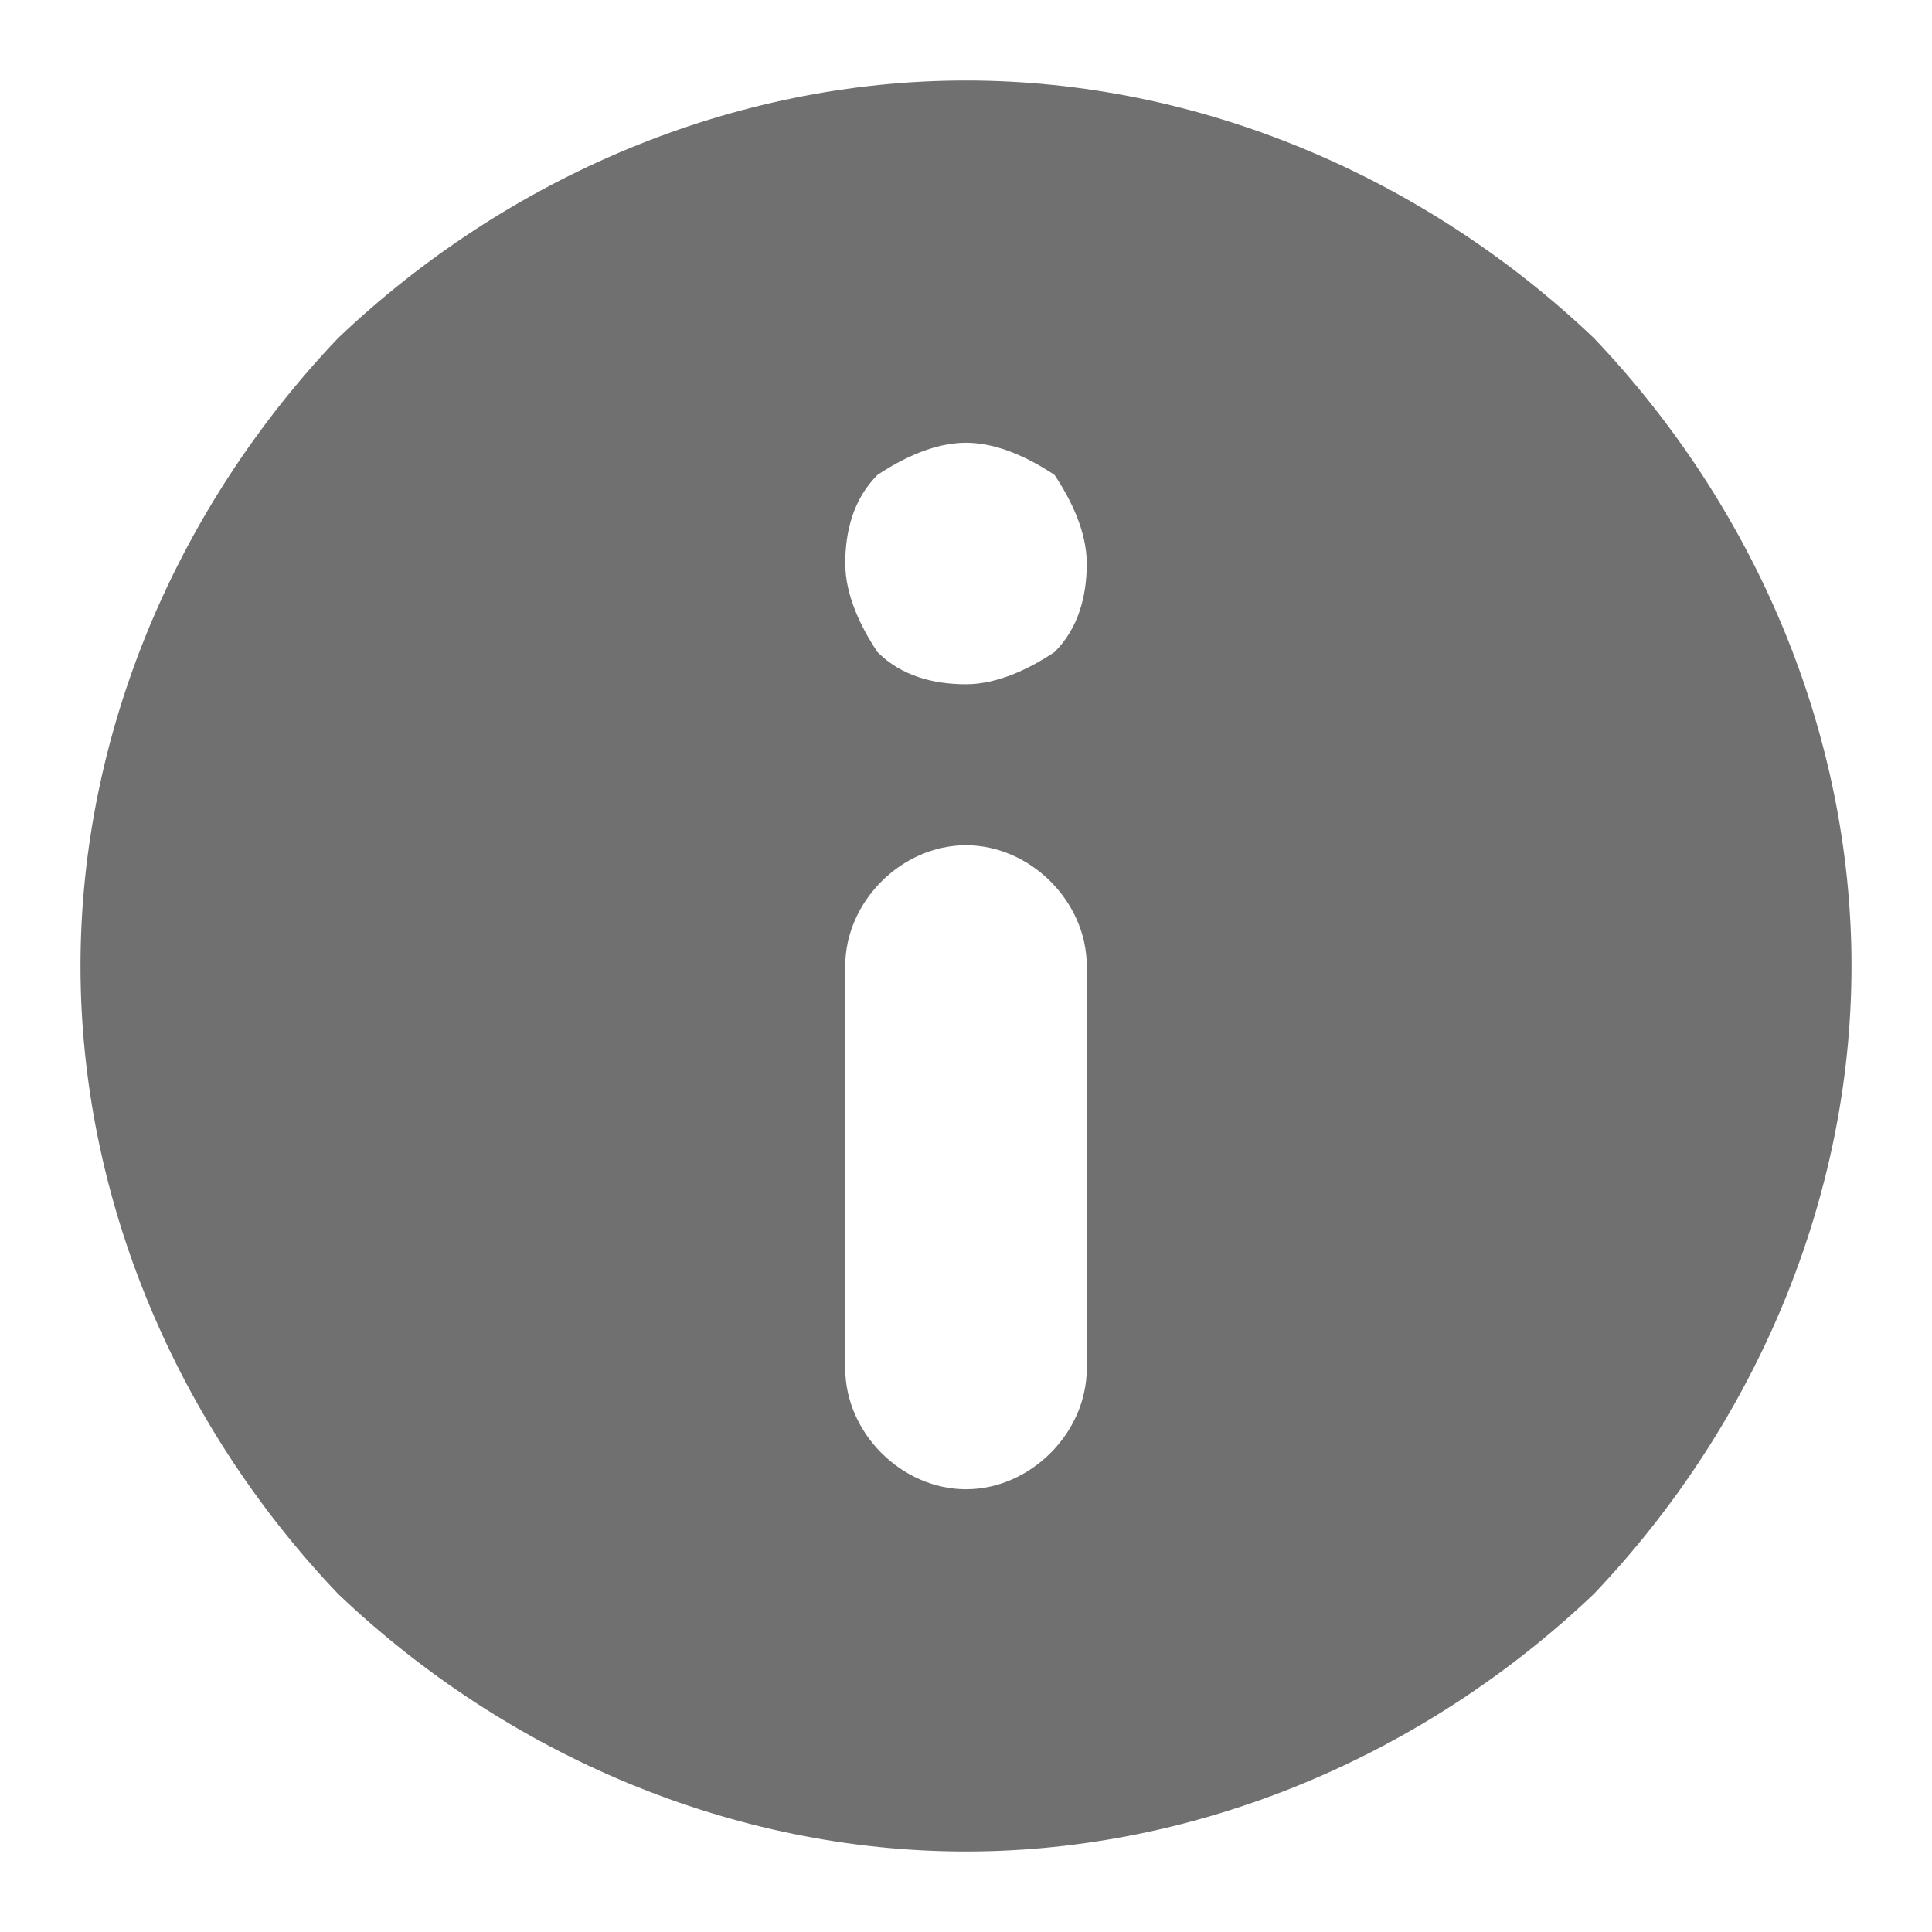
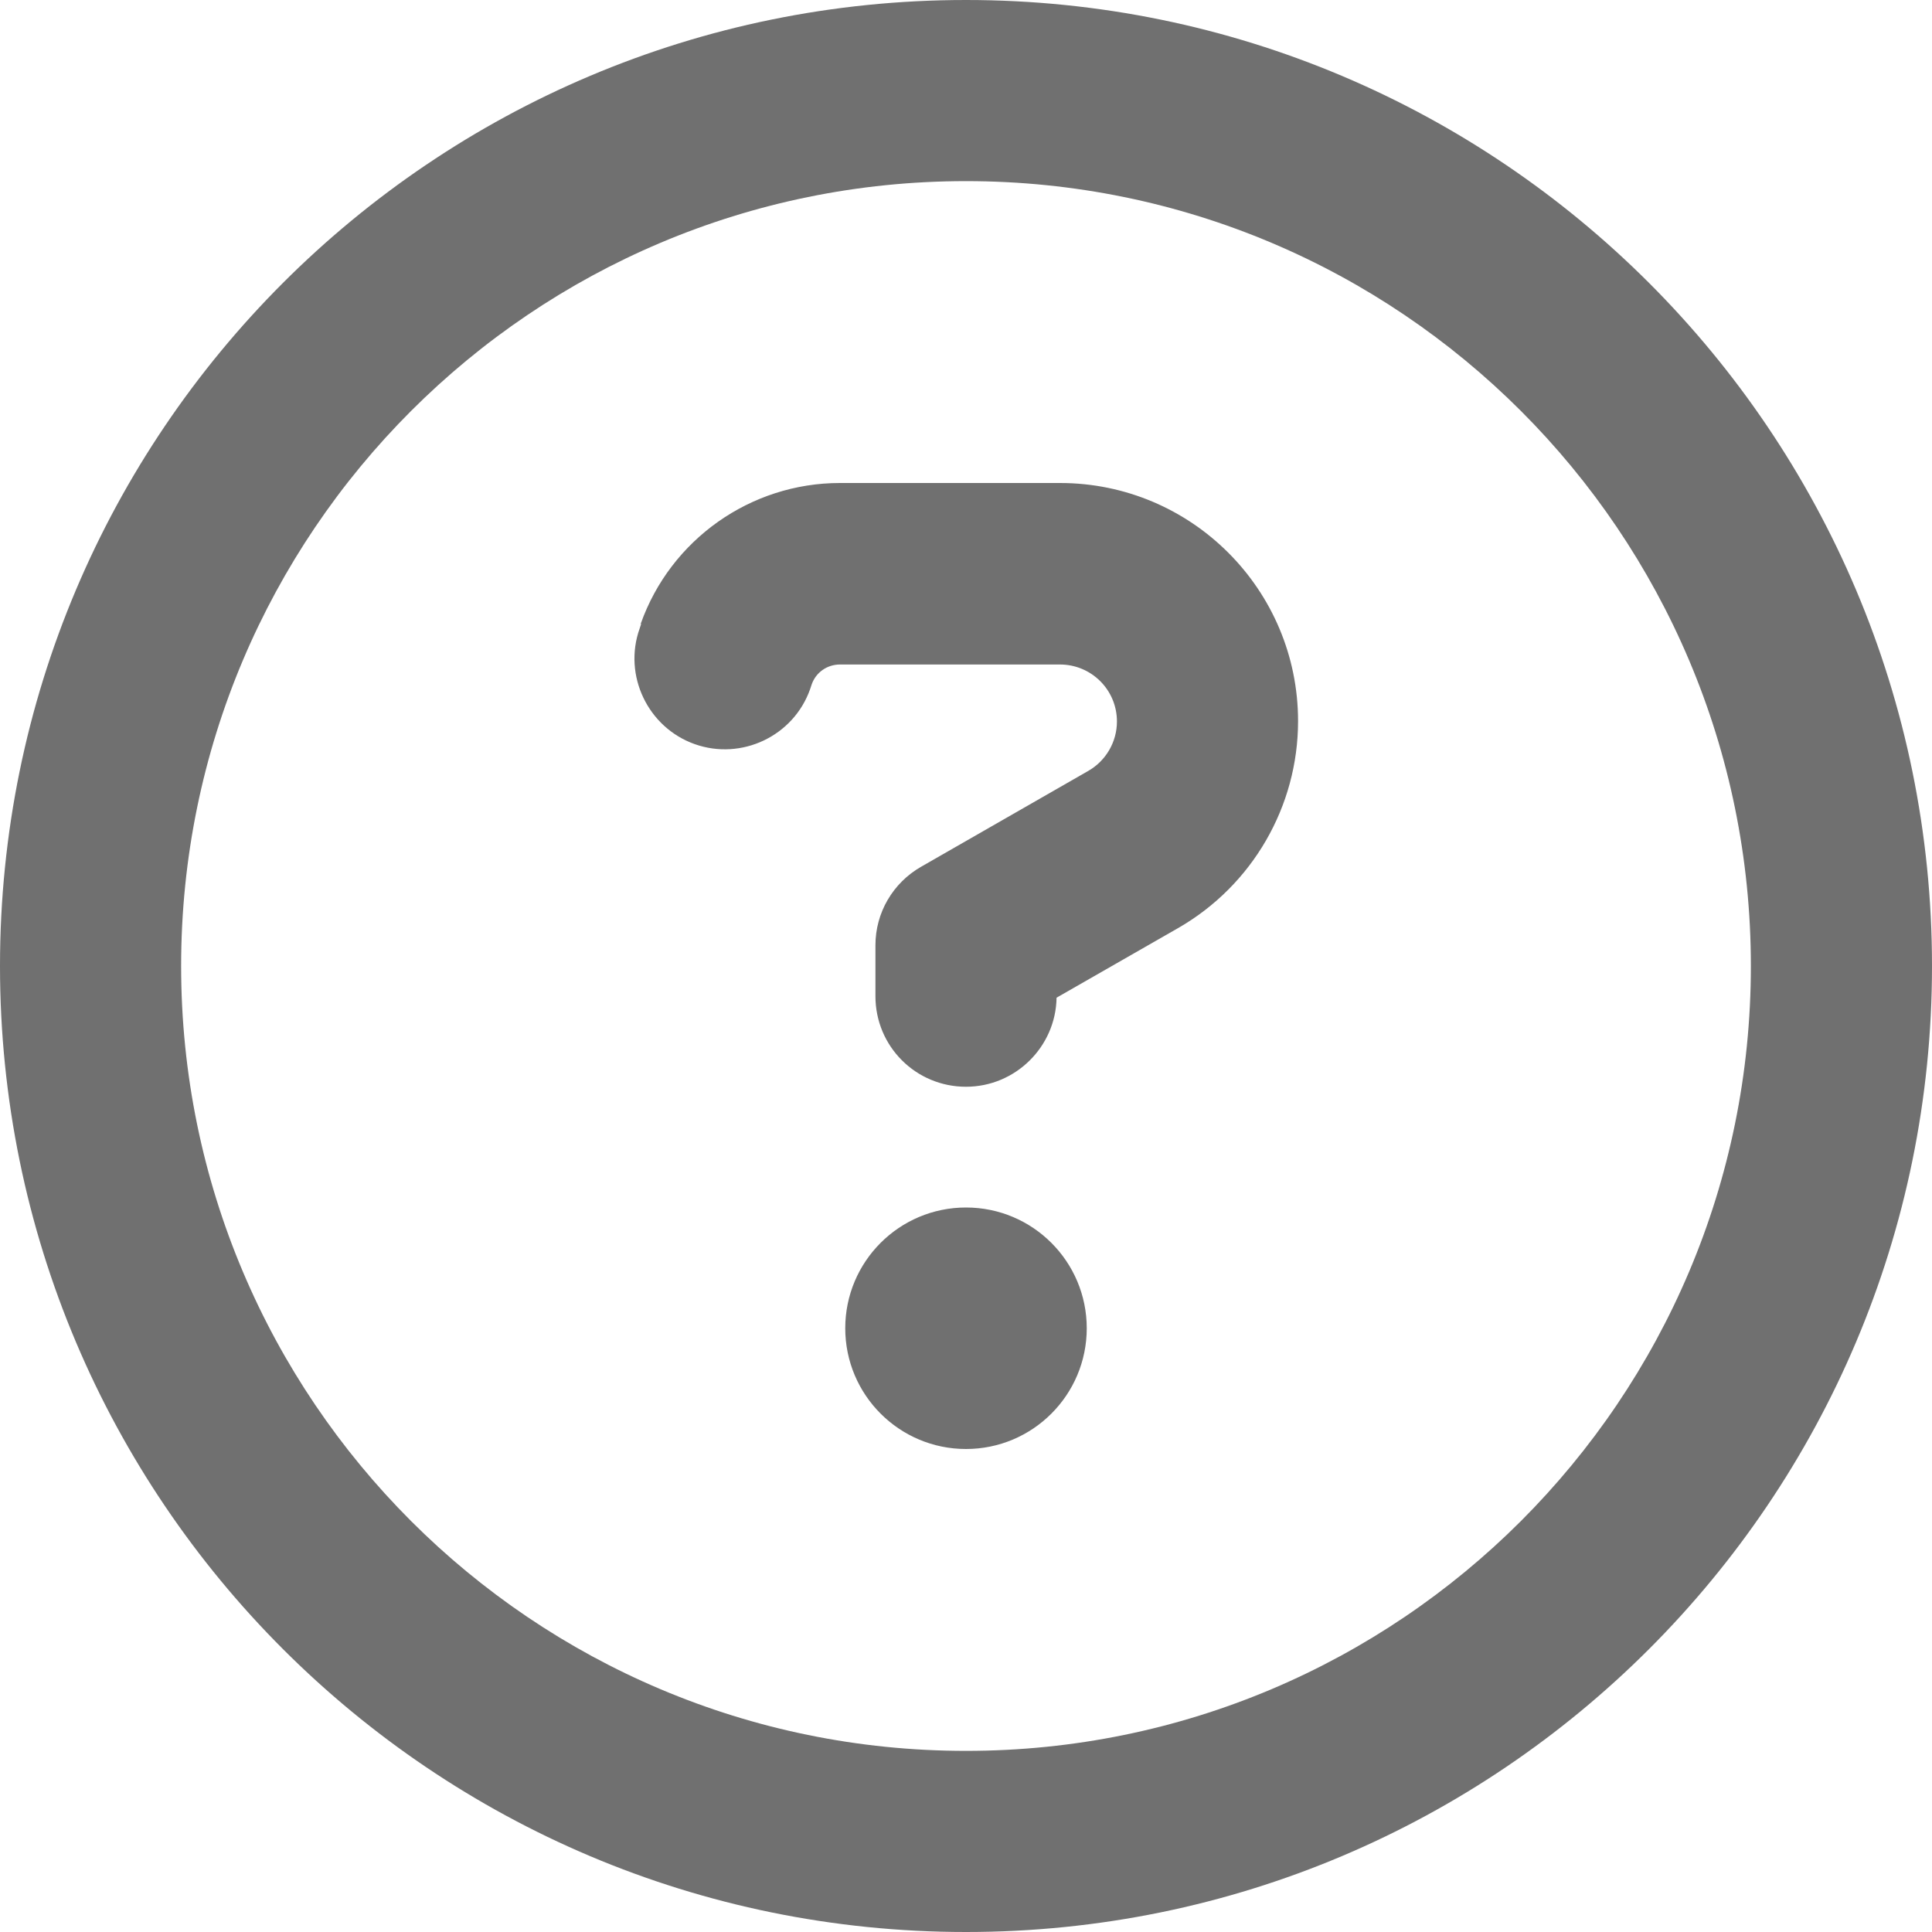
- <svg xmlns="http://www.w3.org/2000/svg" t="1707876845389" class="icon" viewBox="0 0 1024 1024" version="1.1" p-id="6993" width="200" height="200">
-   <path d="M512 981.333c-123.733 0-243.2-51.2-332.8-136.533C93.867 755.2 42.667 635.733 42.667 512c0-123.733 51.2-243.2 136.533-332.8C268.8 93.867 388.267 42.667 512 42.667c123.733 0 243.2 51.2 332.8 136.533 85.333 89.6 136.533 209.067 136.533 332.8 0 123.733-51.2 243.2-136.533 332.8-89.6 85.333-209.067 136.533-332.8 136.533z m0-533.333c-34.133 0-64 29.867-64 64v213.333c0 34.133 29.867 64 64 64s64-29.867 64-64v-213.333c0-34.133-29.867-64-64-64z m0-213.333c-17.067 0-34.133 8.533-46.933 17.067-12.8 12.8-17.067 29.867-17.067 46.933 0 17.067 8.533 34.133 17.067 46.933 12.8 12.8 29.867 17.067 46.933 17.067 17.067 0 34.133-8.533 46.933-17.067 12.8-12.8 17.067-29.867 17.067-46.933 0-17.067-8.533-34.133-17.067-46.933-12.8-8.533-29.867-17.067-46.933-17.067z" p-id="6994" fill="#707070" />
+ <svg xmlns="http://www.w3.org/2000/svg" viewBox="0 0 512 512">
+   <path d="M464 256A208 208 0 1 0 48 256a208 208 0 1 0 416 0zM0 256a256 256 0 1 1 512 0A256 256 0 1 1 0 256zm169.8-90.7c7.9-22.3 29.1-37.3 52.8-37.3h58.3c34.9 0 63.1 28.3 63.1 63.1c0 22.6-12.1 43.5-31.7 54.8L280 264.4c-.2 13-10.9 23.6-24 23.6c-13.3 0-24-10.7-24-24V250.5c0-8.6 4.6-16.5 12.1-20.8l44.3-25.4c4.7-2.7 7.6-7.7 7.6-13.1c0-8.4-6.8-15.1-15.1-15.1H222.6c-3.4 0-6.4 2.1-7.5 5.3l-.4 1.2c-4.4 12.5-18.2 19-30.6 14.6s-19-18.2-14.6-30.6l.4-1.2zM224 352a32 32 0 1 1 64 0 32 32 0 1 1 -64 0z" fill="#707070" />
</svg>
